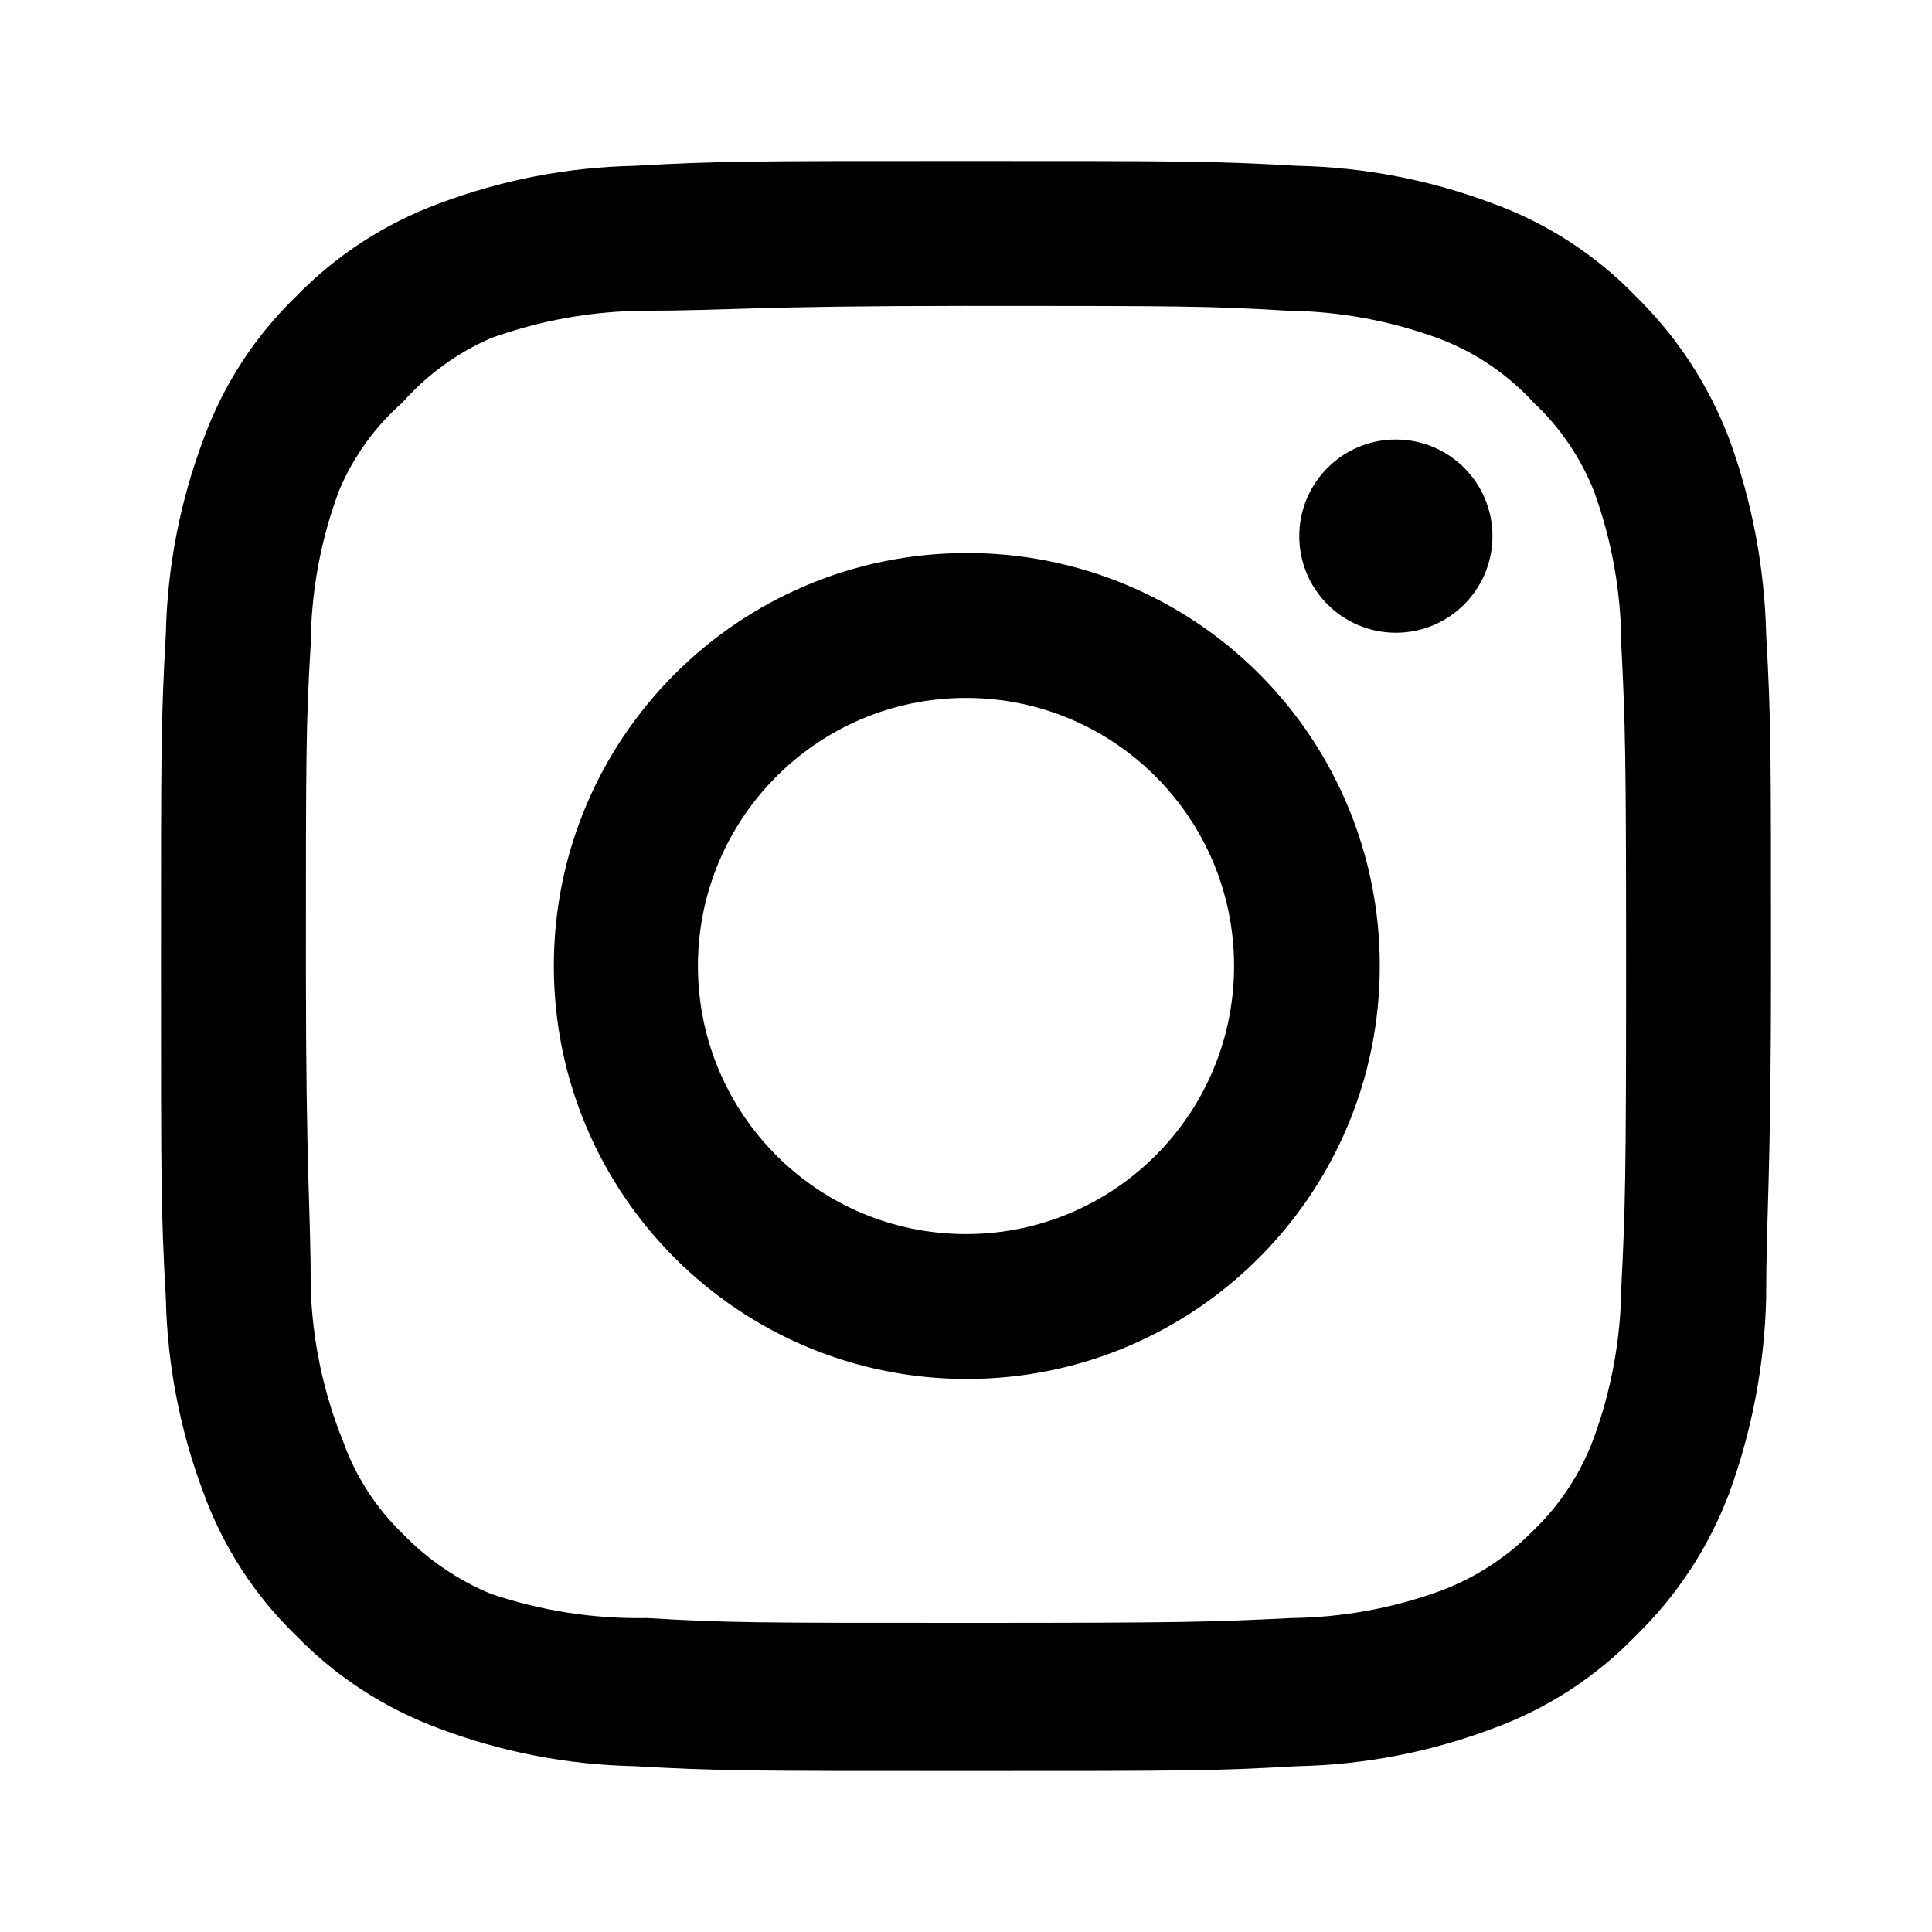
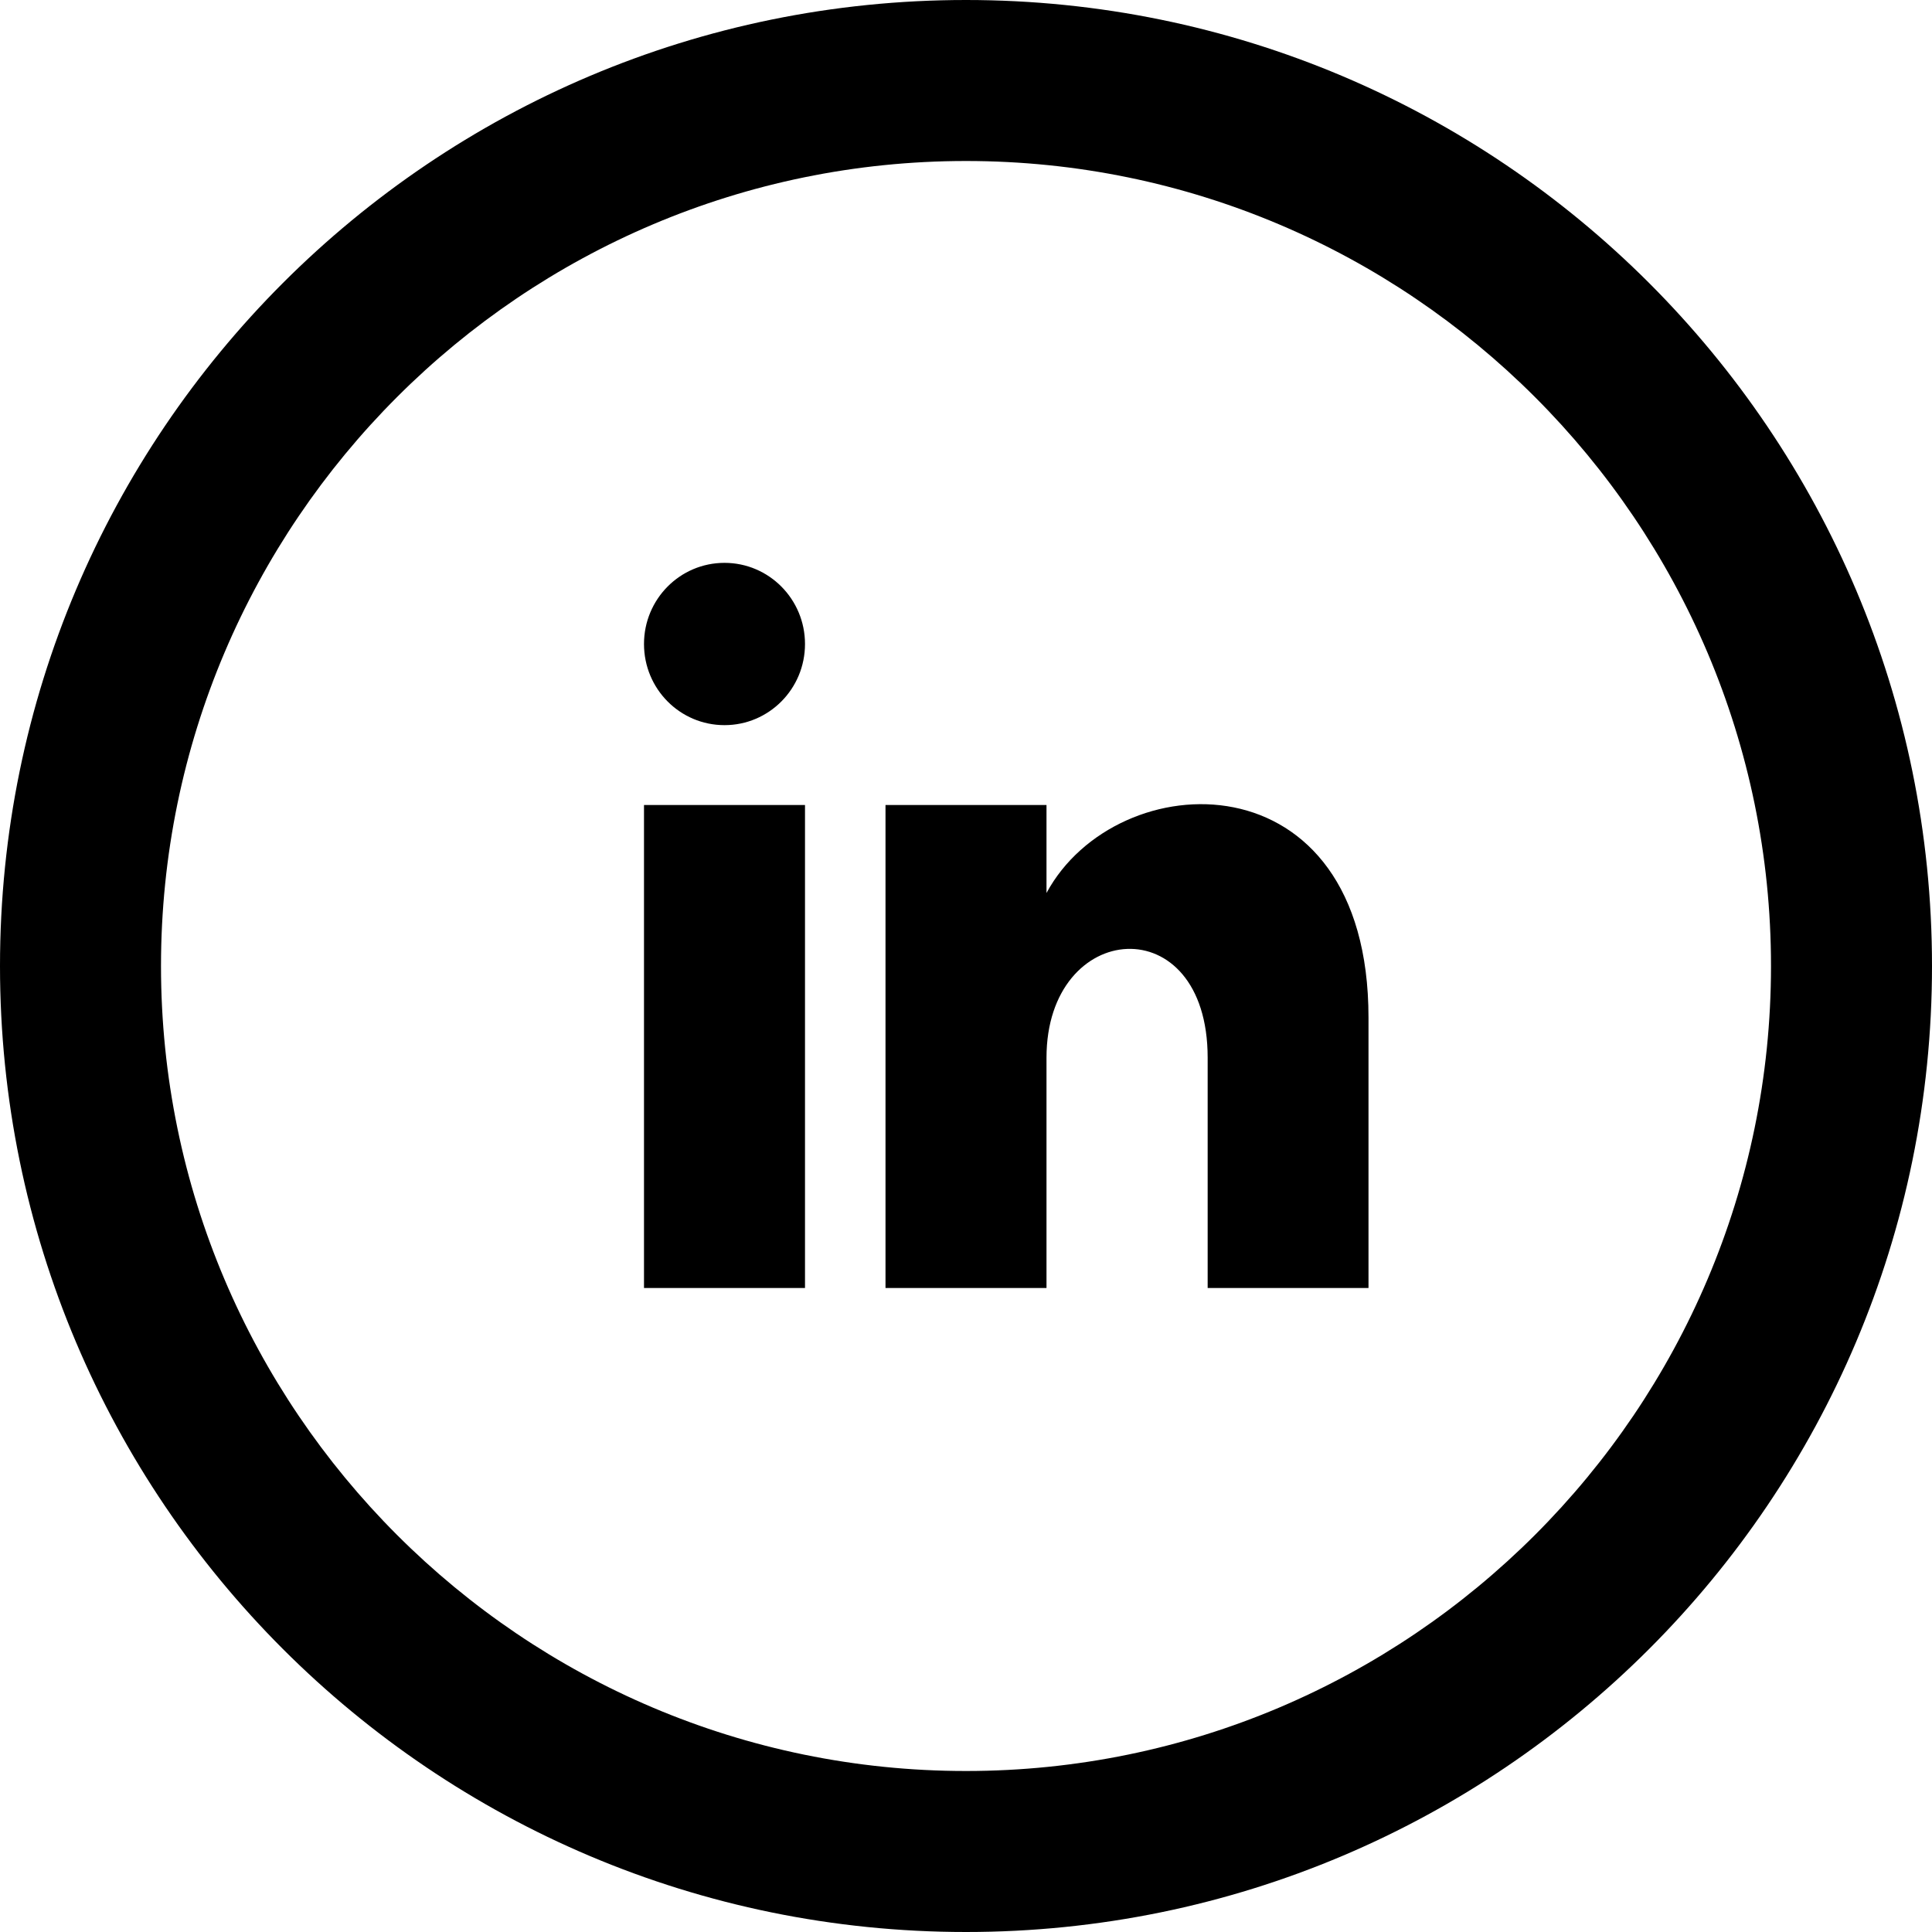
- <svg xmlns="http://www.w3.org/2000/svg" data-name="Layer 1" viewBox="0 0 24 24">
-   <path d="M17.34,5.46h0a1.2,1.2,0,1,0,1.2,1.2A1.2,1.2,0,0,0,17.34,5.46Zm4.6,2.42a7.59,7.59,0,0,0-.46-2.43,4.94,4.94,0,0,0-1.16-1.77,4.7,4.7,0,0,0-1.77-1.15,7.3,7.3,0,0,0-2.43-.47C15.06,2,14.72,2,12,2s-3.06,0-4.12.06a7.3,7.3,0,0,0-2.43.47A4.78,4.78,0,0,0,3.68,3.68,4.7,4.7,0,0,0,2.53,5.45a7.3,7.3,0,0,0-.47,2.43C2,8.94,2,9.28,2,12s0,3.06.06,4.12a7.3,7.3,0,0,0,.47,2.43,4.7,4.7,0,0,0,1.15,1.77,4.78,4.78,0,0,0,1.77,1.15,7.3,7.3,0,0,0,2.43.47C8.94,22,9.28,22,12,22s3.06,0,4.12-.06a7.3,7.3,0,0,0,2.43-.47,4.7,4.7,0,0,0,1.77-1.15,4.85,4.85,0,0,0,1.16-1.77,7.59,7.59,0,0,0,.46-2.43c0-1.06.06-1.4.06-4.12S22,8.94,21.94,7.88ZM20.14,16a5.61,5.61,0,0,1-.34,1.86,3.06,3.06,0,0,1-.75,1.15,3.19,3.19,0,0,1-1.15.75,5.61,5.61,0,0,1-1.86.34c-1,.05-1.37.06-4,.06s-3,0-4-.06A5.73,5.73,0,0,1,6.1,19.8,3.27,3.27,0,0,1,5,19.05a3,3,0,0,1-.74-1.15A5.54,5.54,0,0,1,3.86,16c0-1-.06-1.37-.06-4s0-3,.06-4A5.54,5.54,0,0,1,4.21,6.1,3,3,0,0,1,5,5,3.14,3.14,0,0,1,6.1,4.2,5.73,5.73,0,0,1,8,3.86c1,0,1.37-.06,4-.06s3,0,4,.06a5.61,5.61,0,0,1,1.86.34A3.06,3.06,0,0,1,19.05,5,3.06,3.06,0,0,1,19.8,6.1,5.61,5.61,0,0,1,20.14,8c.05,1,.06,1.37.06,4S20.19,15,20.14,16ZM12,6.87A5.13,5.13,0,1,0,17.14,12,5.12,5.12,0,0,0,12,6.87Zm0,8.46A3.33,3.33,0,1,1,15.33,12,3.33,3.33,0,0,1,12,15.33Z" />
+ <svg xmlns="http://www.w3.org/2000/svg" data-name="Layer 1" width="24" height="24" viewBox="0 0 24 24">
+   <path d="M12 2c5.514 0 10 4.486 10 10s-4.486 10-10 10-10-4.486-10-10 4.486-10 10-10zm0-2c-6.627 0-12 5.373-12 12s5.373 12 12 12 12-5.373 12-12-5.373-12-12-12zm-2 8c0 .557-.447 1.008-1 1.008s-1-.45-1-1.008c0-.557.447-1.008 1-1.008s1 .452 1 1.008zm0 2h-2v6h2v-6zm3 0h-2v6h2v-2.861c0-1.722 2.002-1.881 2.002 0v2.861h1.998v-3.359c0-3.284-3.128-3.164-4-1.548v-1.093z" />
</svg>
